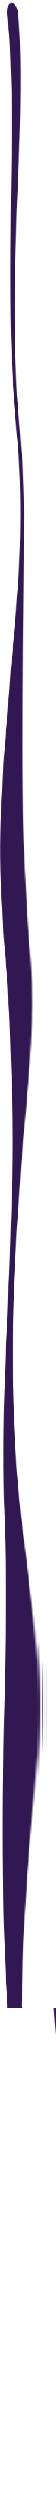
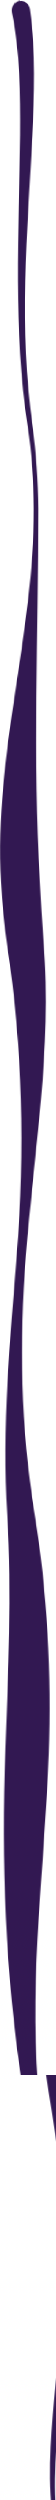
<svg xmlns="http://www.w3.org/2000/svg" width="108" height="4824" viewBox="0 0 108 4824" fill="none">
  <defs>
-     <filter id="vine-wiggle" x="-100%" y="-5%" width="300%" height="110%" color-interpolation-filters="sRGB">
-       <feTurbulence type="fractalNoise" baseFrequency="0.009 0" numOctaves="1" seed="11" result="vine-noise" />
-       <feOffset in="vine-noise" dx="0" dy="-950" result="flowing-noise">
-         <animate attributeName="dy" values="-950;950;-950" dur="13s" repeatCount="indefinite" calcMode="spline" keyTimes="0;0.5;1" keySplines="0.42 0 0.58 1;0.42 0 0.58 1" />
+     <filter id="vine-wiggle" x="-100%" y="-5%" width="300%" height="110%">
+       <feTurbulence type="fractalNoise" baseFrequency="0.002 0" numOctaves="1" seed="11" result="vine-noise" />
+       <feOffset in="vine-noise" dx="0" dy="-820" result="flowing-noise">
+         <animate attributeName="dy" values="-820;820;-820" dur="13s" repeatCount="indefinite" calcMode="spline" keyTimes="0;0.5;1" keySplines="0.42 0 0.58 1;0.42 0 0.58 1" />
      </feOffset>
-       <feDisplacementMap in="SourceGraphic" in2="flowing-noise" scale="170" xChannelSelector="R" yChannelSelector="G" />
+       <feDisplacementMap in="SourceGraphic" in2="flowing-noise" scale="105" xChannelSelector="R" yChannelSelector="G" />
    </filter>
  </defs>
  <style>.vine-shape{filter:url(#vine-wiggle);}</style>
  <path class="vine-shape" d="M64.63 16.09C63.753 10.856 60.707 6.277 56.279 3.338C51.849 0.399 46.381 -0.657 41.096 0.4C35.812 1.457 31.17 4.535 28.212 8.951C25.255 13.367 24.204 18.765 25.407 23.934C25.407 23.934 25.407 23.934 25.407 23.934C42.647 99.239 43.677 179.506 43.117 259.298C40.41 445.552 27.396 635.116 59.676 820.902C68.694 873.238 72.703 926.359 73.301 979.539C73.601 1219.77 -13.792 1453.46 1.882 1701.94C4.094 1743.08 8.622 1784.16 15.255 1824.98C48.259 2017.57 53.498 2219.04 35.848 2418.66C21.432 2585.12 3.254 2753.11 15.306 2923.73C25.522 3075.26 17.226 3225.72 11.243 3378.17C2.513 3590.06 10.881 3809.6 47.53 4022.2C51.961 4048.83 55.634 4075.07 58.533 4101.58C76.958 4259.91 68.084 4420.05 51.733 4579.49C44.662 4659.27 38.199 4740.6 51.557 4820.53C51.707 4821.43 52.215 4822.24 52.96 4822.78C53.705 4823.33 54.626 4823.55 55.53 4823.42C56.433 4823.28 57.247 4822.79 57.8 4822.06C58.353 4821.32 58.601 4820.4 58.48 4819.49C58.48 4819.49 58.48 4819.49 58.48 4819.49C47.831 4740.32 56.32 4660.35 65.512 4580.91C86.1 4422.25 99.549 4260.35 88.424 4099.03C86.752 4072.01 84.822 4045.18 82.507 4017.83C63.694 3805.5 97.372 3596.29 106.177 3381.7C112.281 3227.47 103.346 3069.77 74.731 2916.3C44 2754.48 41.297 2586.6 55.778 2420.32C73.195 2221.61 113.936 2020.87 94.782 1815.04C91.4 1775.77 88.869 1736.6 86.759 1697.38C71.28 1463.93 83.423 1220.61 83.3 979.424C82.697 925.843 78.939 872.198 70.361 819.122C40.283 634.464 58.467 447.118 69.977 260.197C74.208 179.773 78.051 98.614 64.63 16.09Z" fill="#321852" />
</svg>
